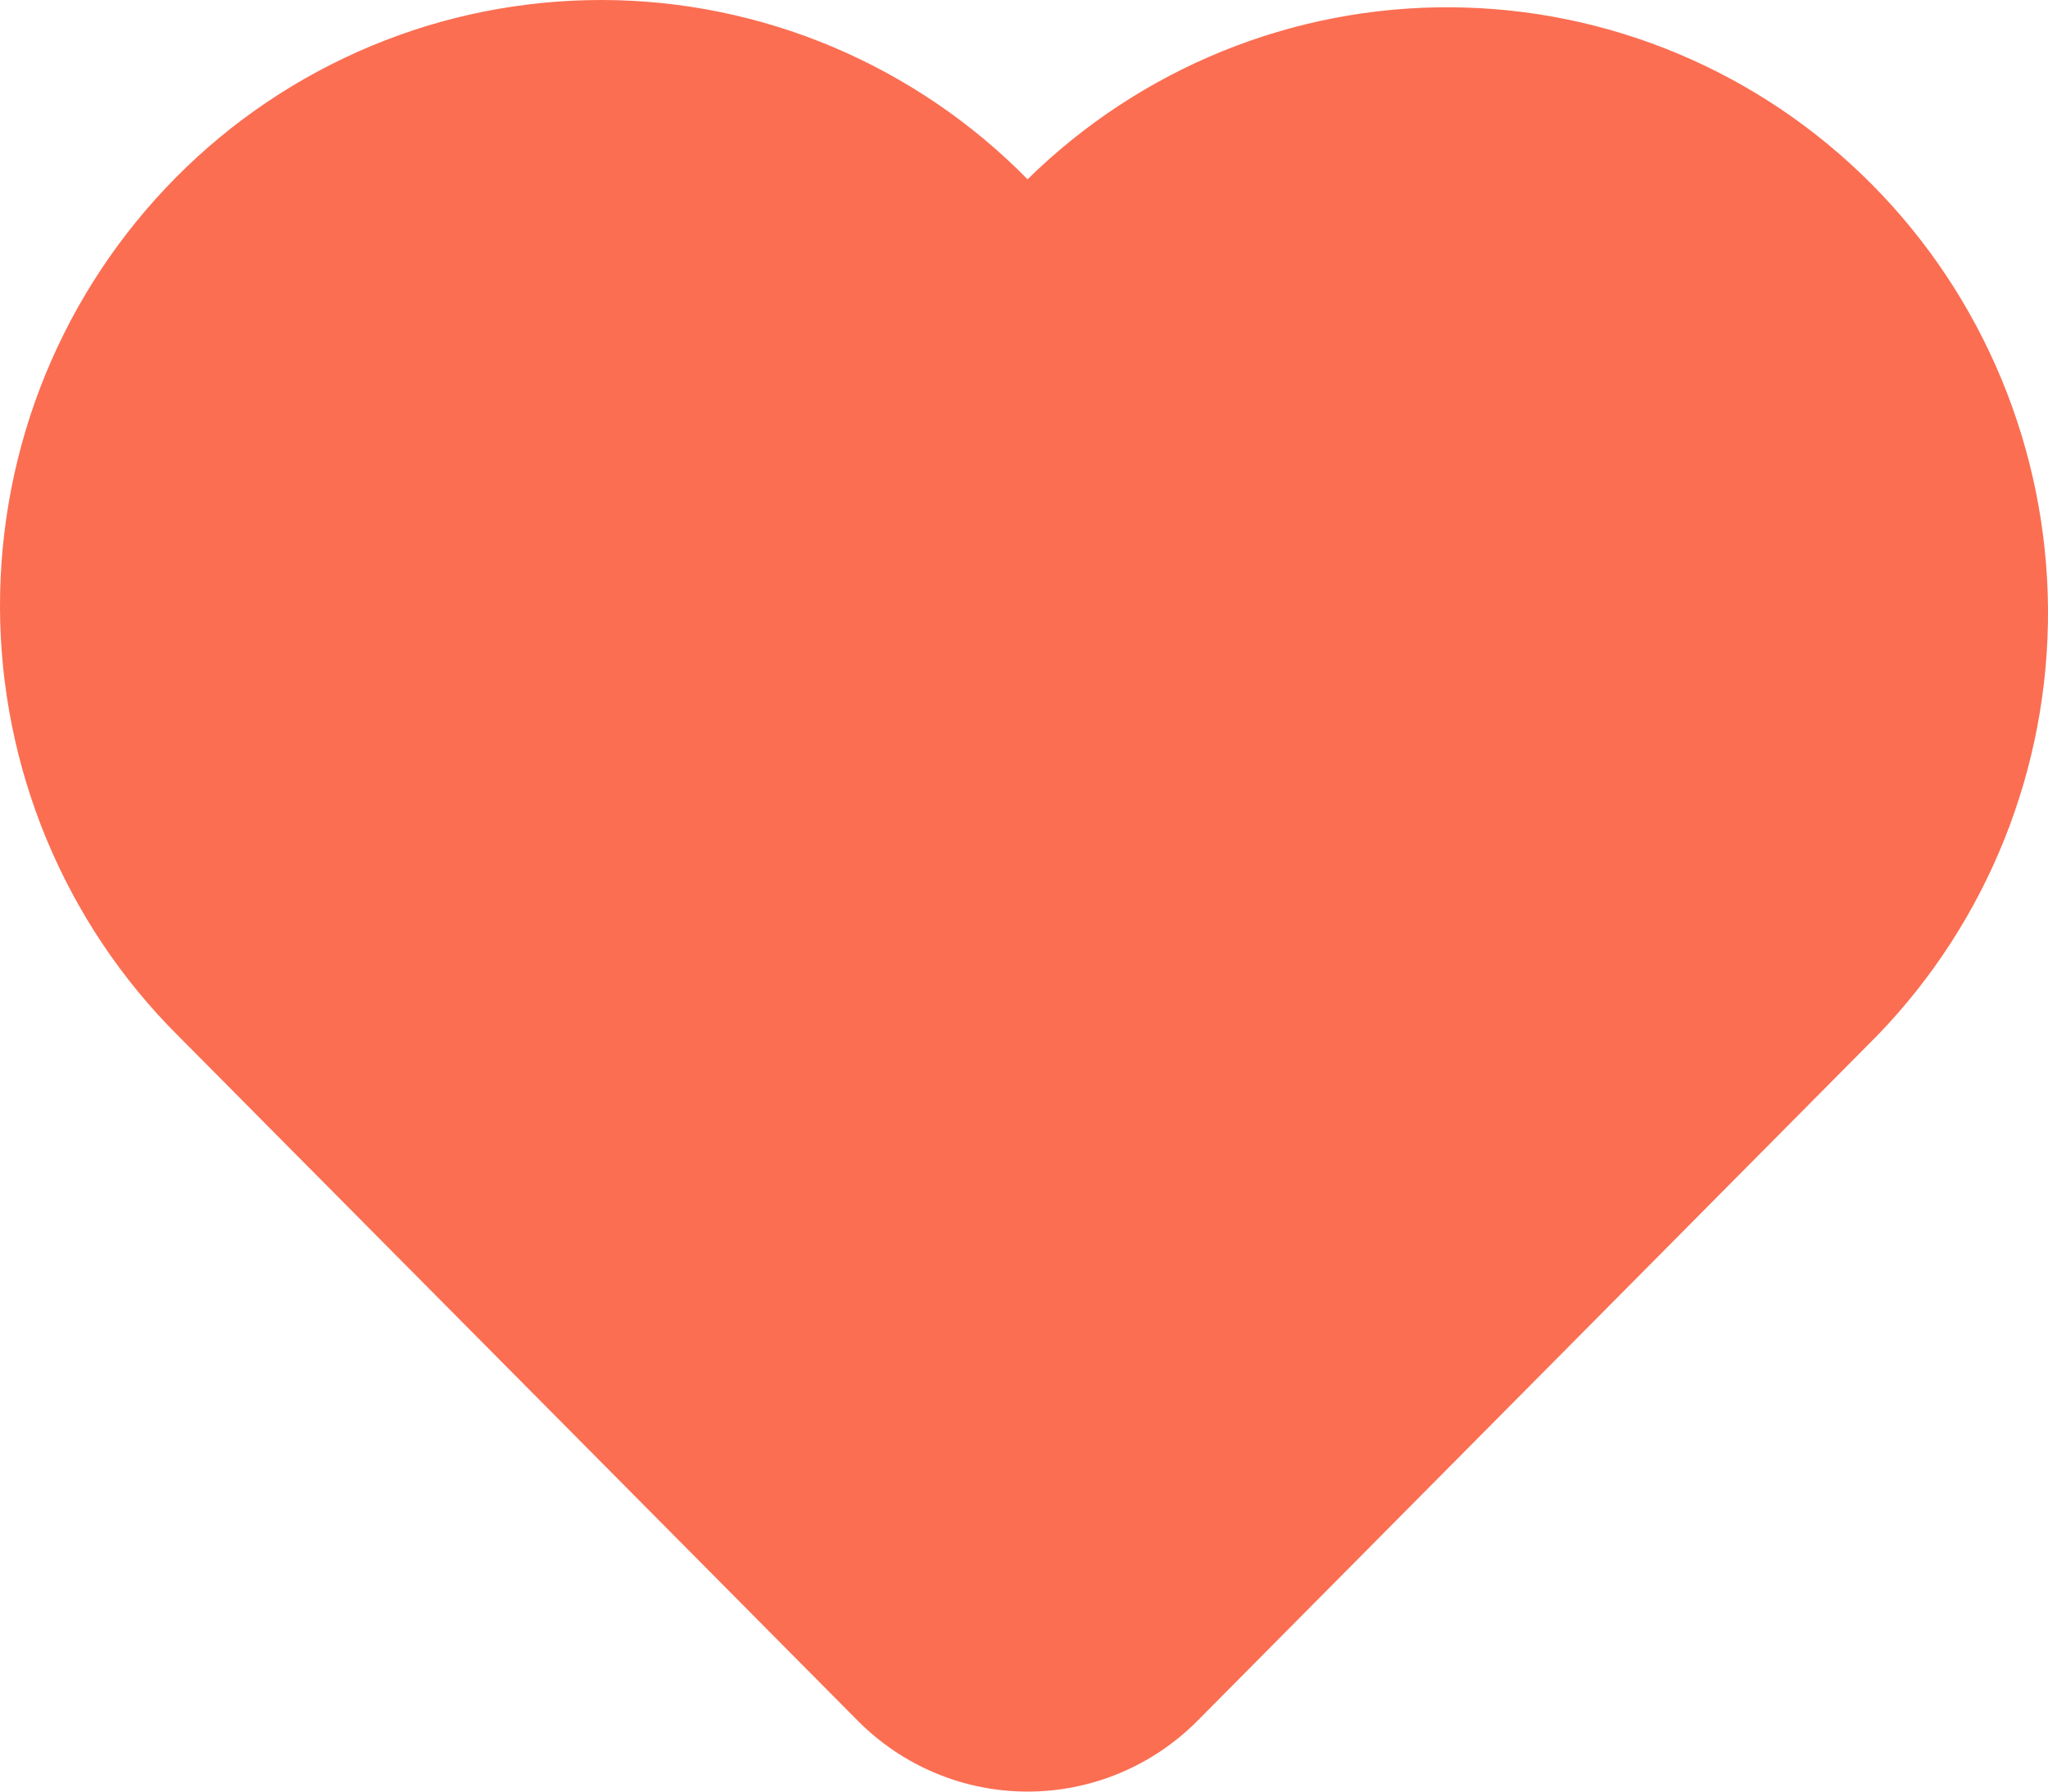
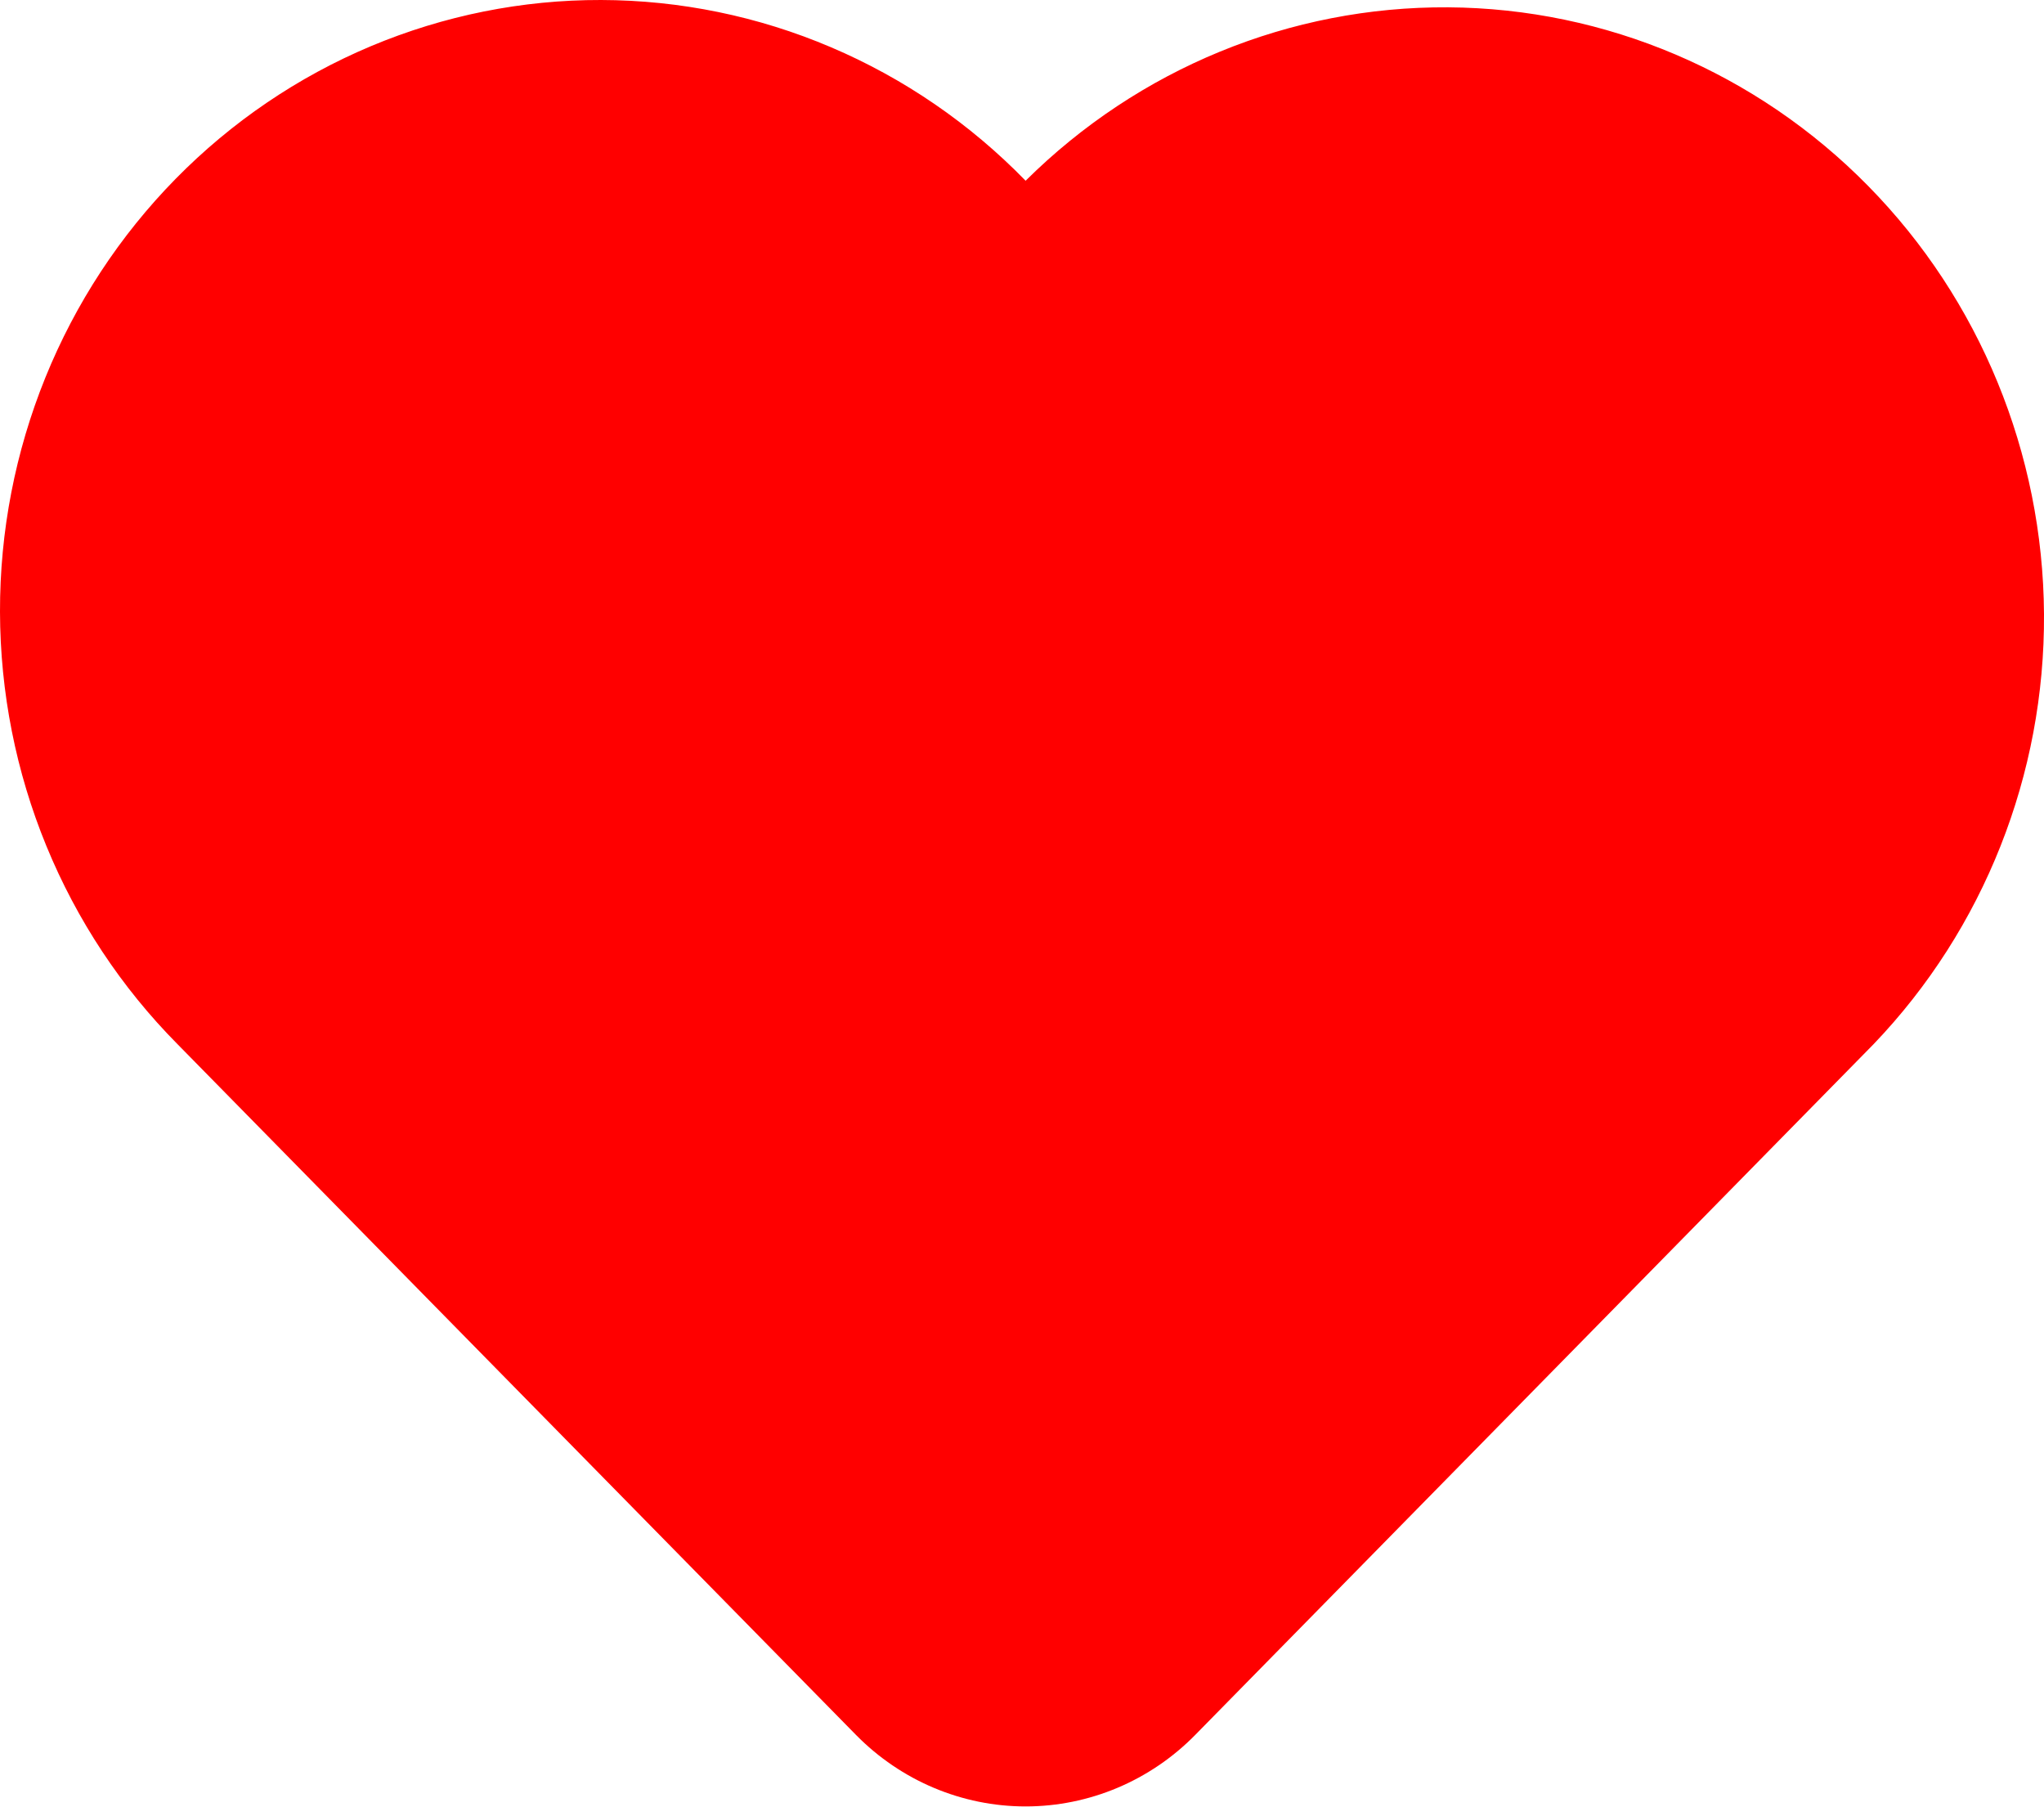
- <svg xmlns="http://www.w3.org/2000/svg" width="16" height="14" viewBox="0 0 16 14" fill="none">
-   <path d="M14.667 8.091L9.356 13.446C9.004 13.801 8.526 14 8.028 14C7.53 14 7.053 13.801 6.701 13.446L1.39 8.092C0.95 7.654 0.602 7.132 0.363 6.557C0.125 5.982 0.001 5.365 1.12558e-05 4.742C-0.001 4.119 0.119 3.502 0.355 2.926C0.591 2.35 0.938 1.827 1.375 1.386C1.812 0.945 2.331 0.596 2.903 0.358C3.474 0.12 4.086 -0.001 4.705 1.13456e-05C5.323 0.001 5.935 0.126 6.505 0.366C7.075 0.607 7.593 0.958 8.028 1.401C8.912 0.532 10.1 0.049 11.335 0.057C12.57 0.064 13.752 0.562 14.625 1.442C15.498 2.322 15.992 3.514 16 4.758C16.008 6.003 15.529 7.2 14.667 8.091Z" fill="#FB6E52" />
+ <svg xmlns="http://www.w3.org/2000/svg" width="43" height="38" viewBox="0 0 43 38" fill="none">
+   <path d="M39.418 21.962L25.144 36.496C24.198 37.459 22.914 38 21.576 38C20.238 38 18.955 37.459 18.008 36.496L3.734 21.965C2.554 20.774 1.617 19.358 0.976 17.797C0.335 16.237 0.004 14.563 3.025e-05 12.872C-0.004 11.18 0.321 9.505 0.955 7.941C1.589 6.378 2.52 4.958 3.695 3.762C4.87 2.566 6.265 1.618 7.801 0.972C9.337 0.327 10.982 -0.004 12.644 3.07951e-05C14.305 0.004 15.95 0.341 17.482 0.994C19.015 1.646 20.406 2.6 21.576 3.802C23.952 1.443 27.145 0.133 30.463 0.154C33.781 0.175 36.958 1.526 39.304 3.915C41.651 6.303 42.978 9.537 43 12.915C43.021 16.293 41.734 19.543 39.418 21.962Z" fill="#FF0000" />
</svg>
